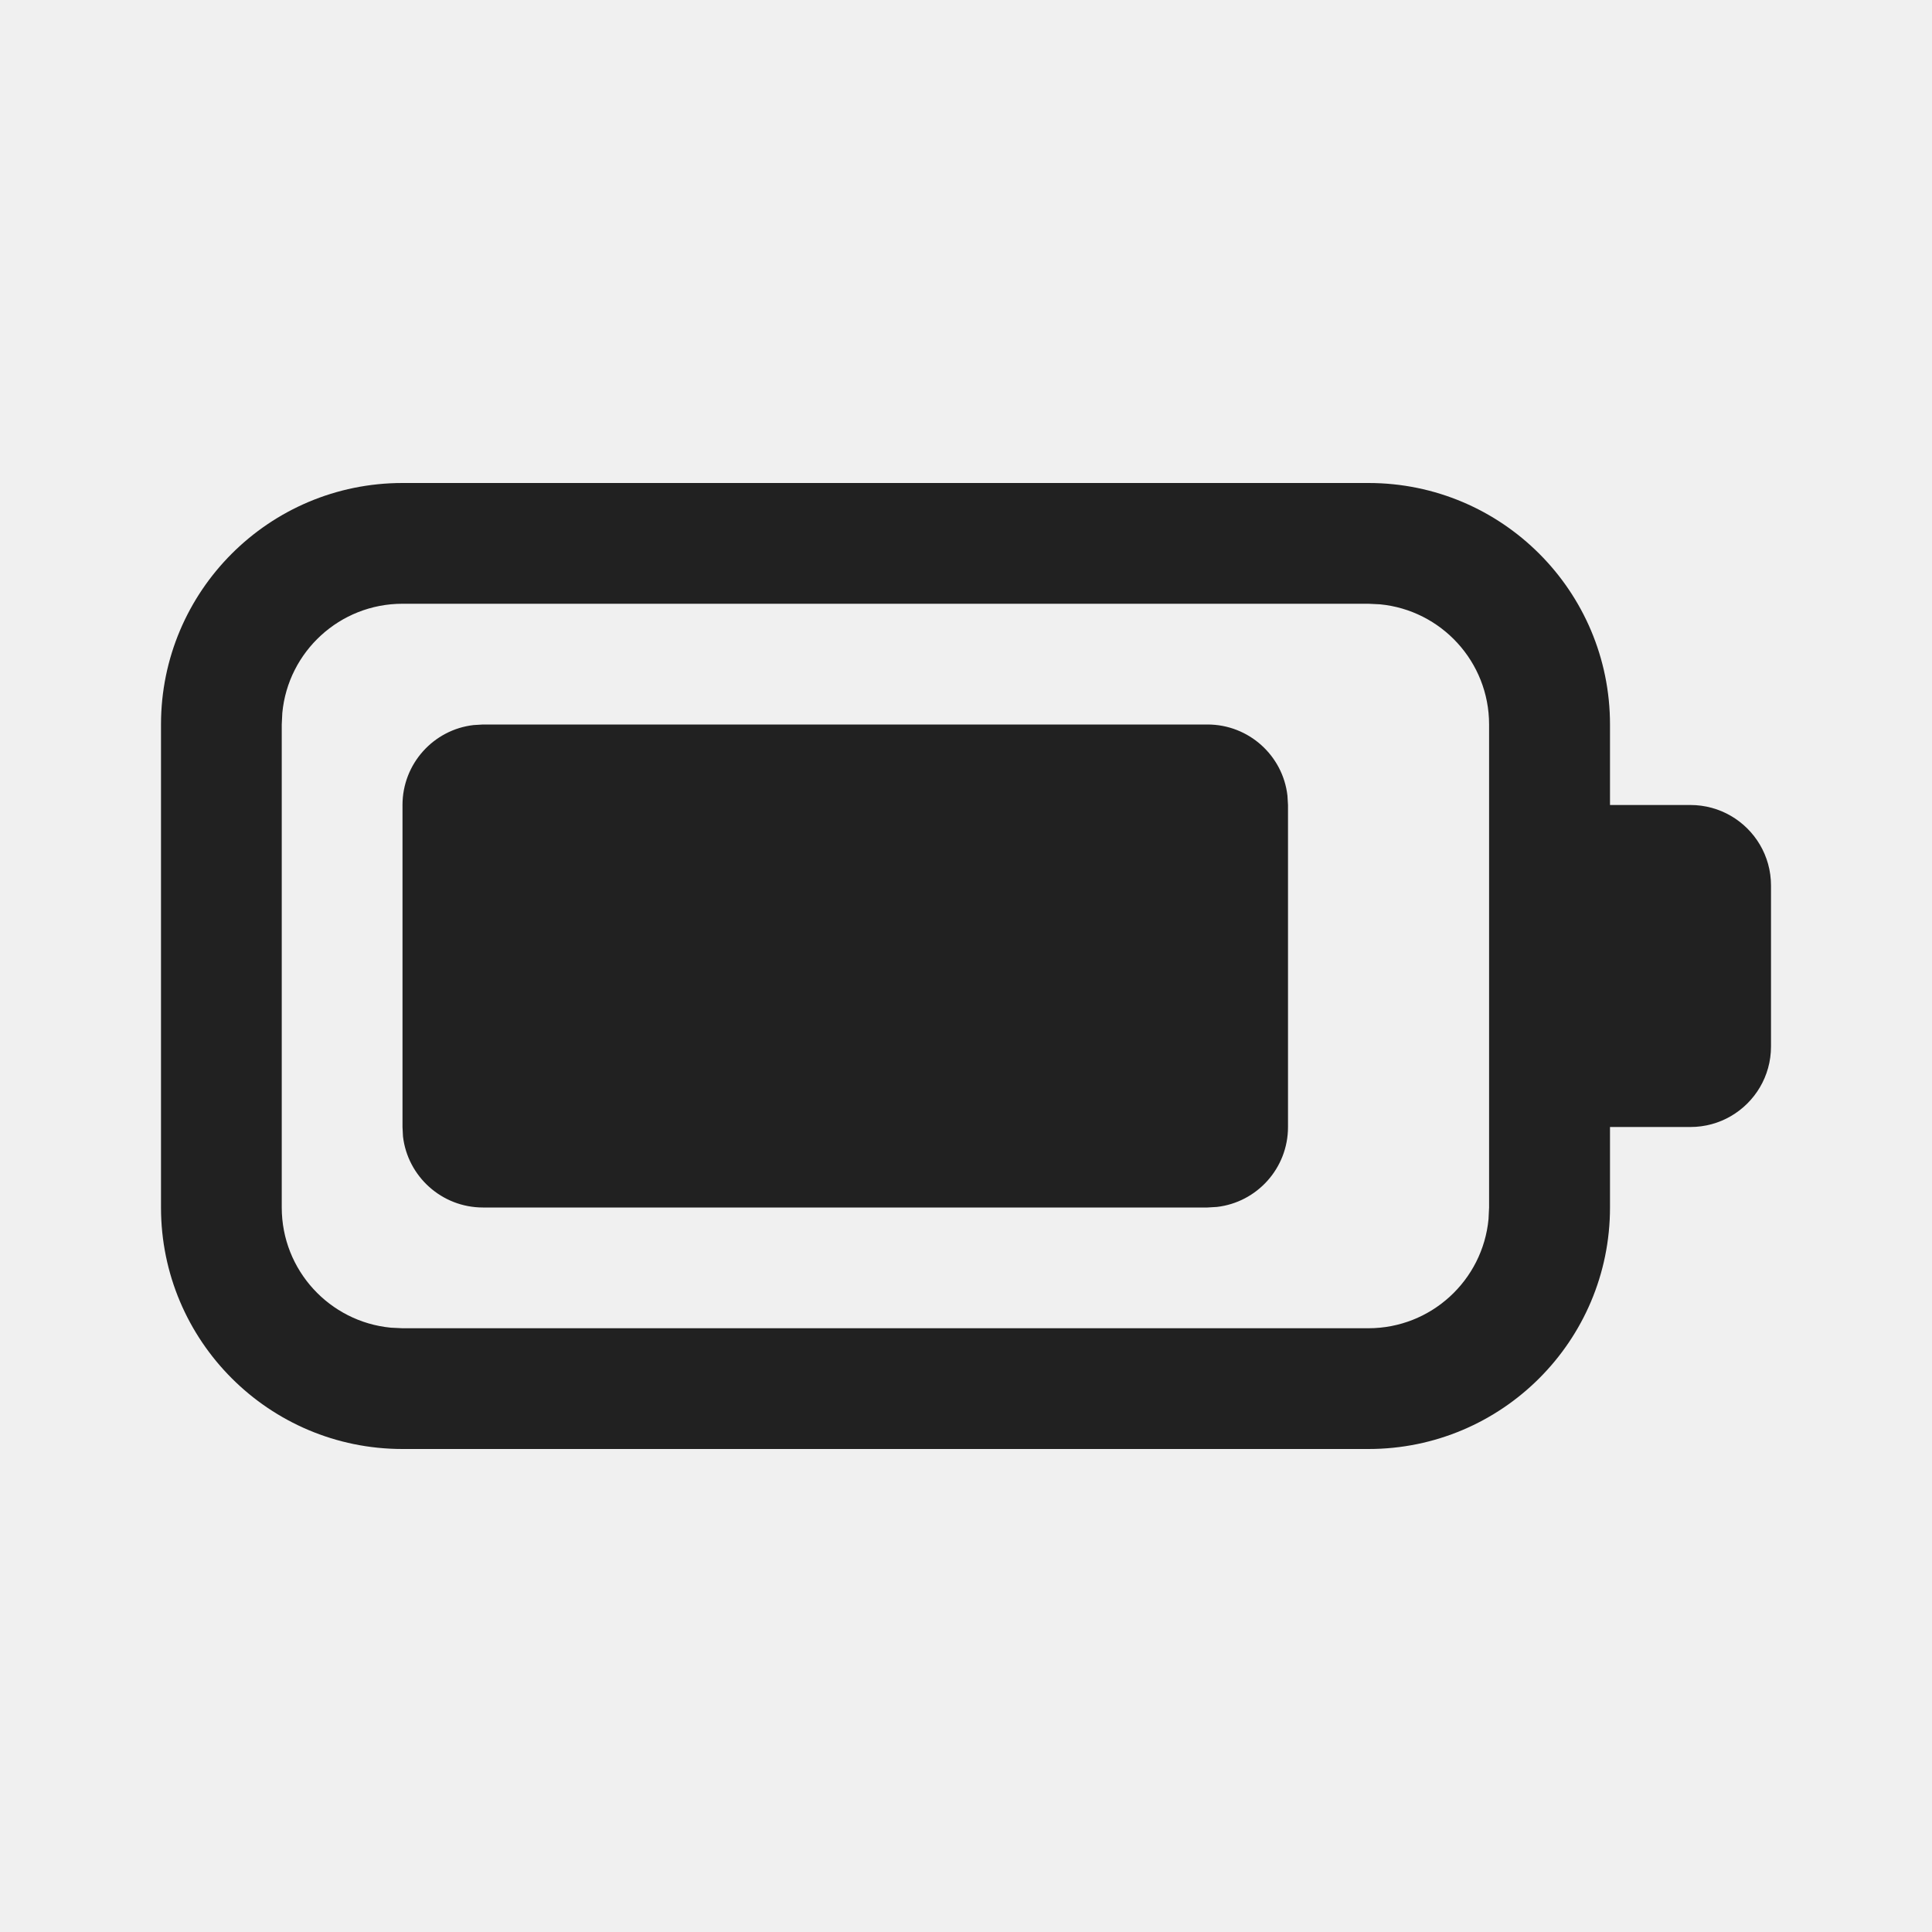
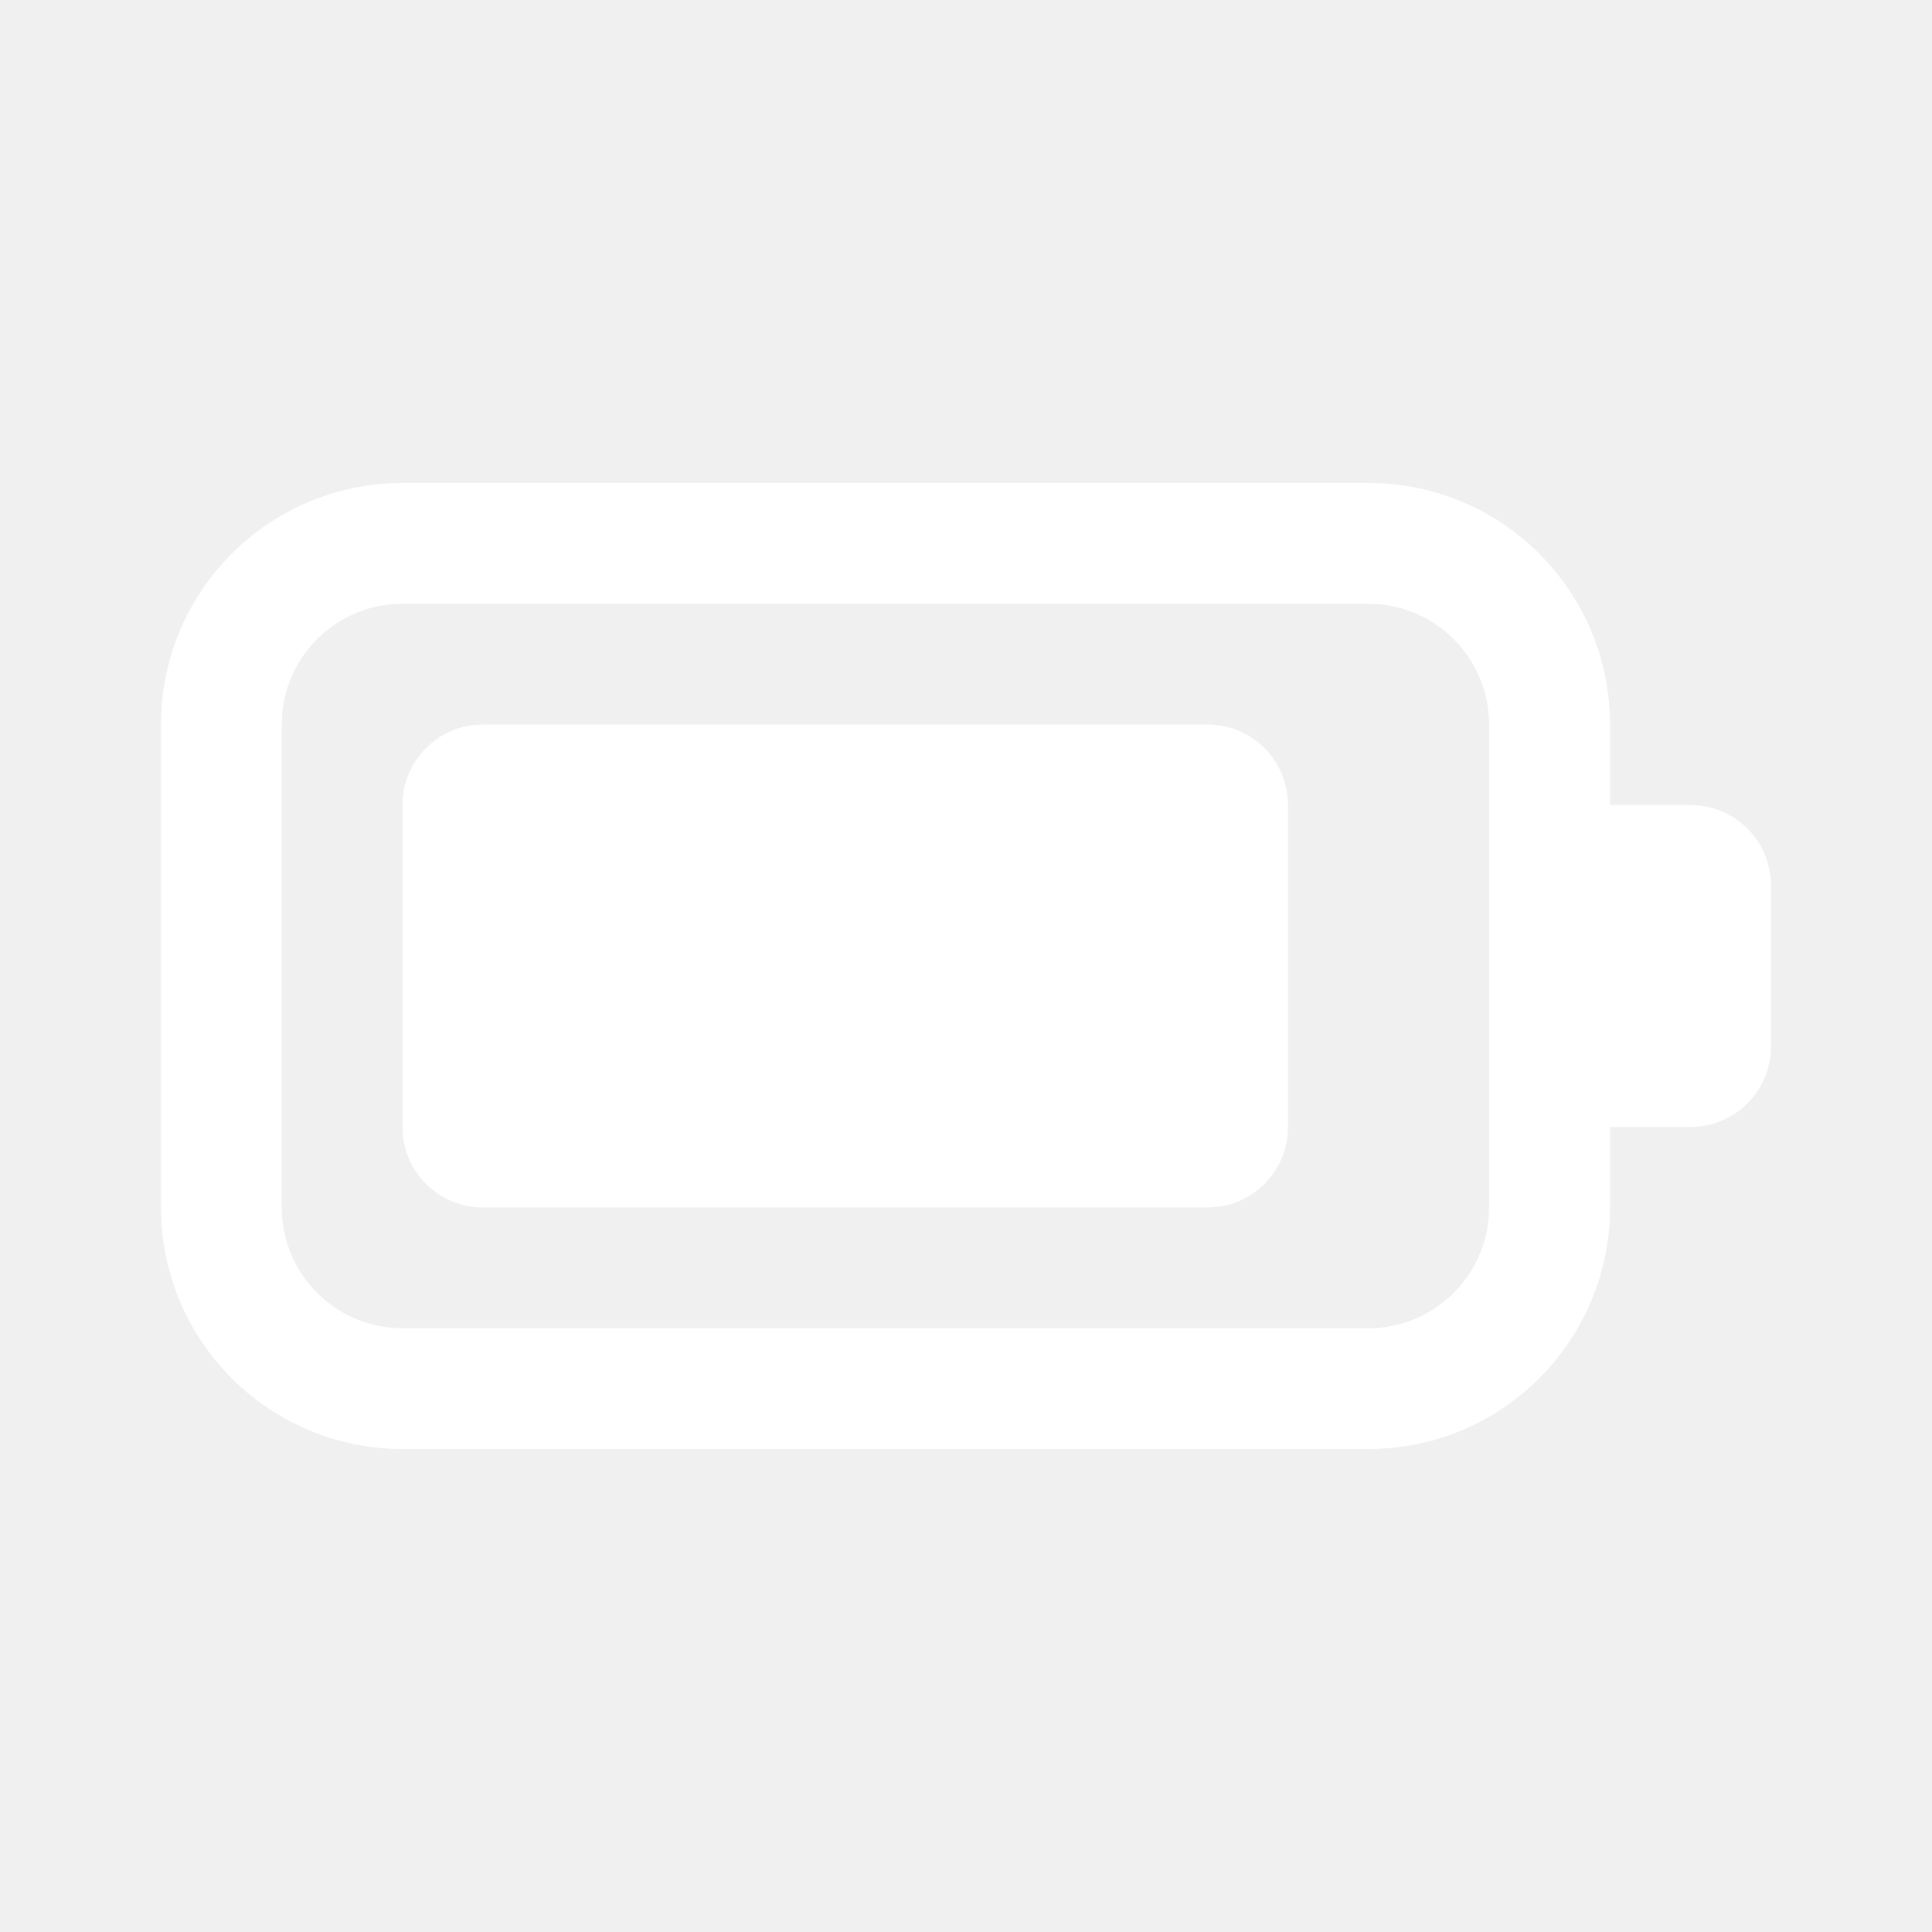
<svg xmlns="http://www.w3.org/2000/svg" width="800px" height="800px" viewBox="0 0 24 24" version="1.1">
  <g id="🔍-Product-Icons" stroke="none" stroke-width="1" fill="none" fill-rule="evenodd">
-     <g id="ic_fluent_battery_9_24_regular" fill="#212121" fill-rule="nonzero">
+     <g id="ic_fluent_battery_9_24_regular" fill="#FFFFFF" fill-rule="nonzero">
      <path d="M17,6 C18.657,6 20,7.343 20,9 L20,10 L21,10 C21.182,10 21.353,10.049 21.5,10.134 C21.799,10.307 22,10.63 22,11 L22,13 C22,13.37 21.799,13.693 21.5,13.866 C21.353,13.951 21.182,14 21,14 L20,14 L20,15 C20,16.657 18.657,18 17,18 L5,18 C3.343,18 2,16.657 2,15 L2,9 C2,7.343 3.343,6 5,6 L17,6 Z M16.998,7.5 L5,7.5 C4.22,7.5 3.579,8.095 3.507,8.856 L3.5,9 L3.5,15 C3.5,15.78 4.095,16.42 4.855,16.493 L5,16.5 L16.998,16.5 C17.778,16.5 18.419,15.905 18.491,15.144 L18.498,15 L18.498,9 C18.498,8.22 17.903,7.58 17.143,7.507 L16.998,7.5 Z M6,9 L15,9 C15.513,9 15.936,9.386 15.993,9.883 L16,10 L16,14 C16,14.513 15.614,14.936 15.117,14.993 L15,15 L6,15 C5.487,15 5.064,14.614 5.006,14.117 L5,14 L5,10 C5,9.487 5.386,9.064 5.883,9.007 L6,9 L15,9 L6,9 Z" id="🎨-Color">

</path>
    </g>
  </g>
</svg>
